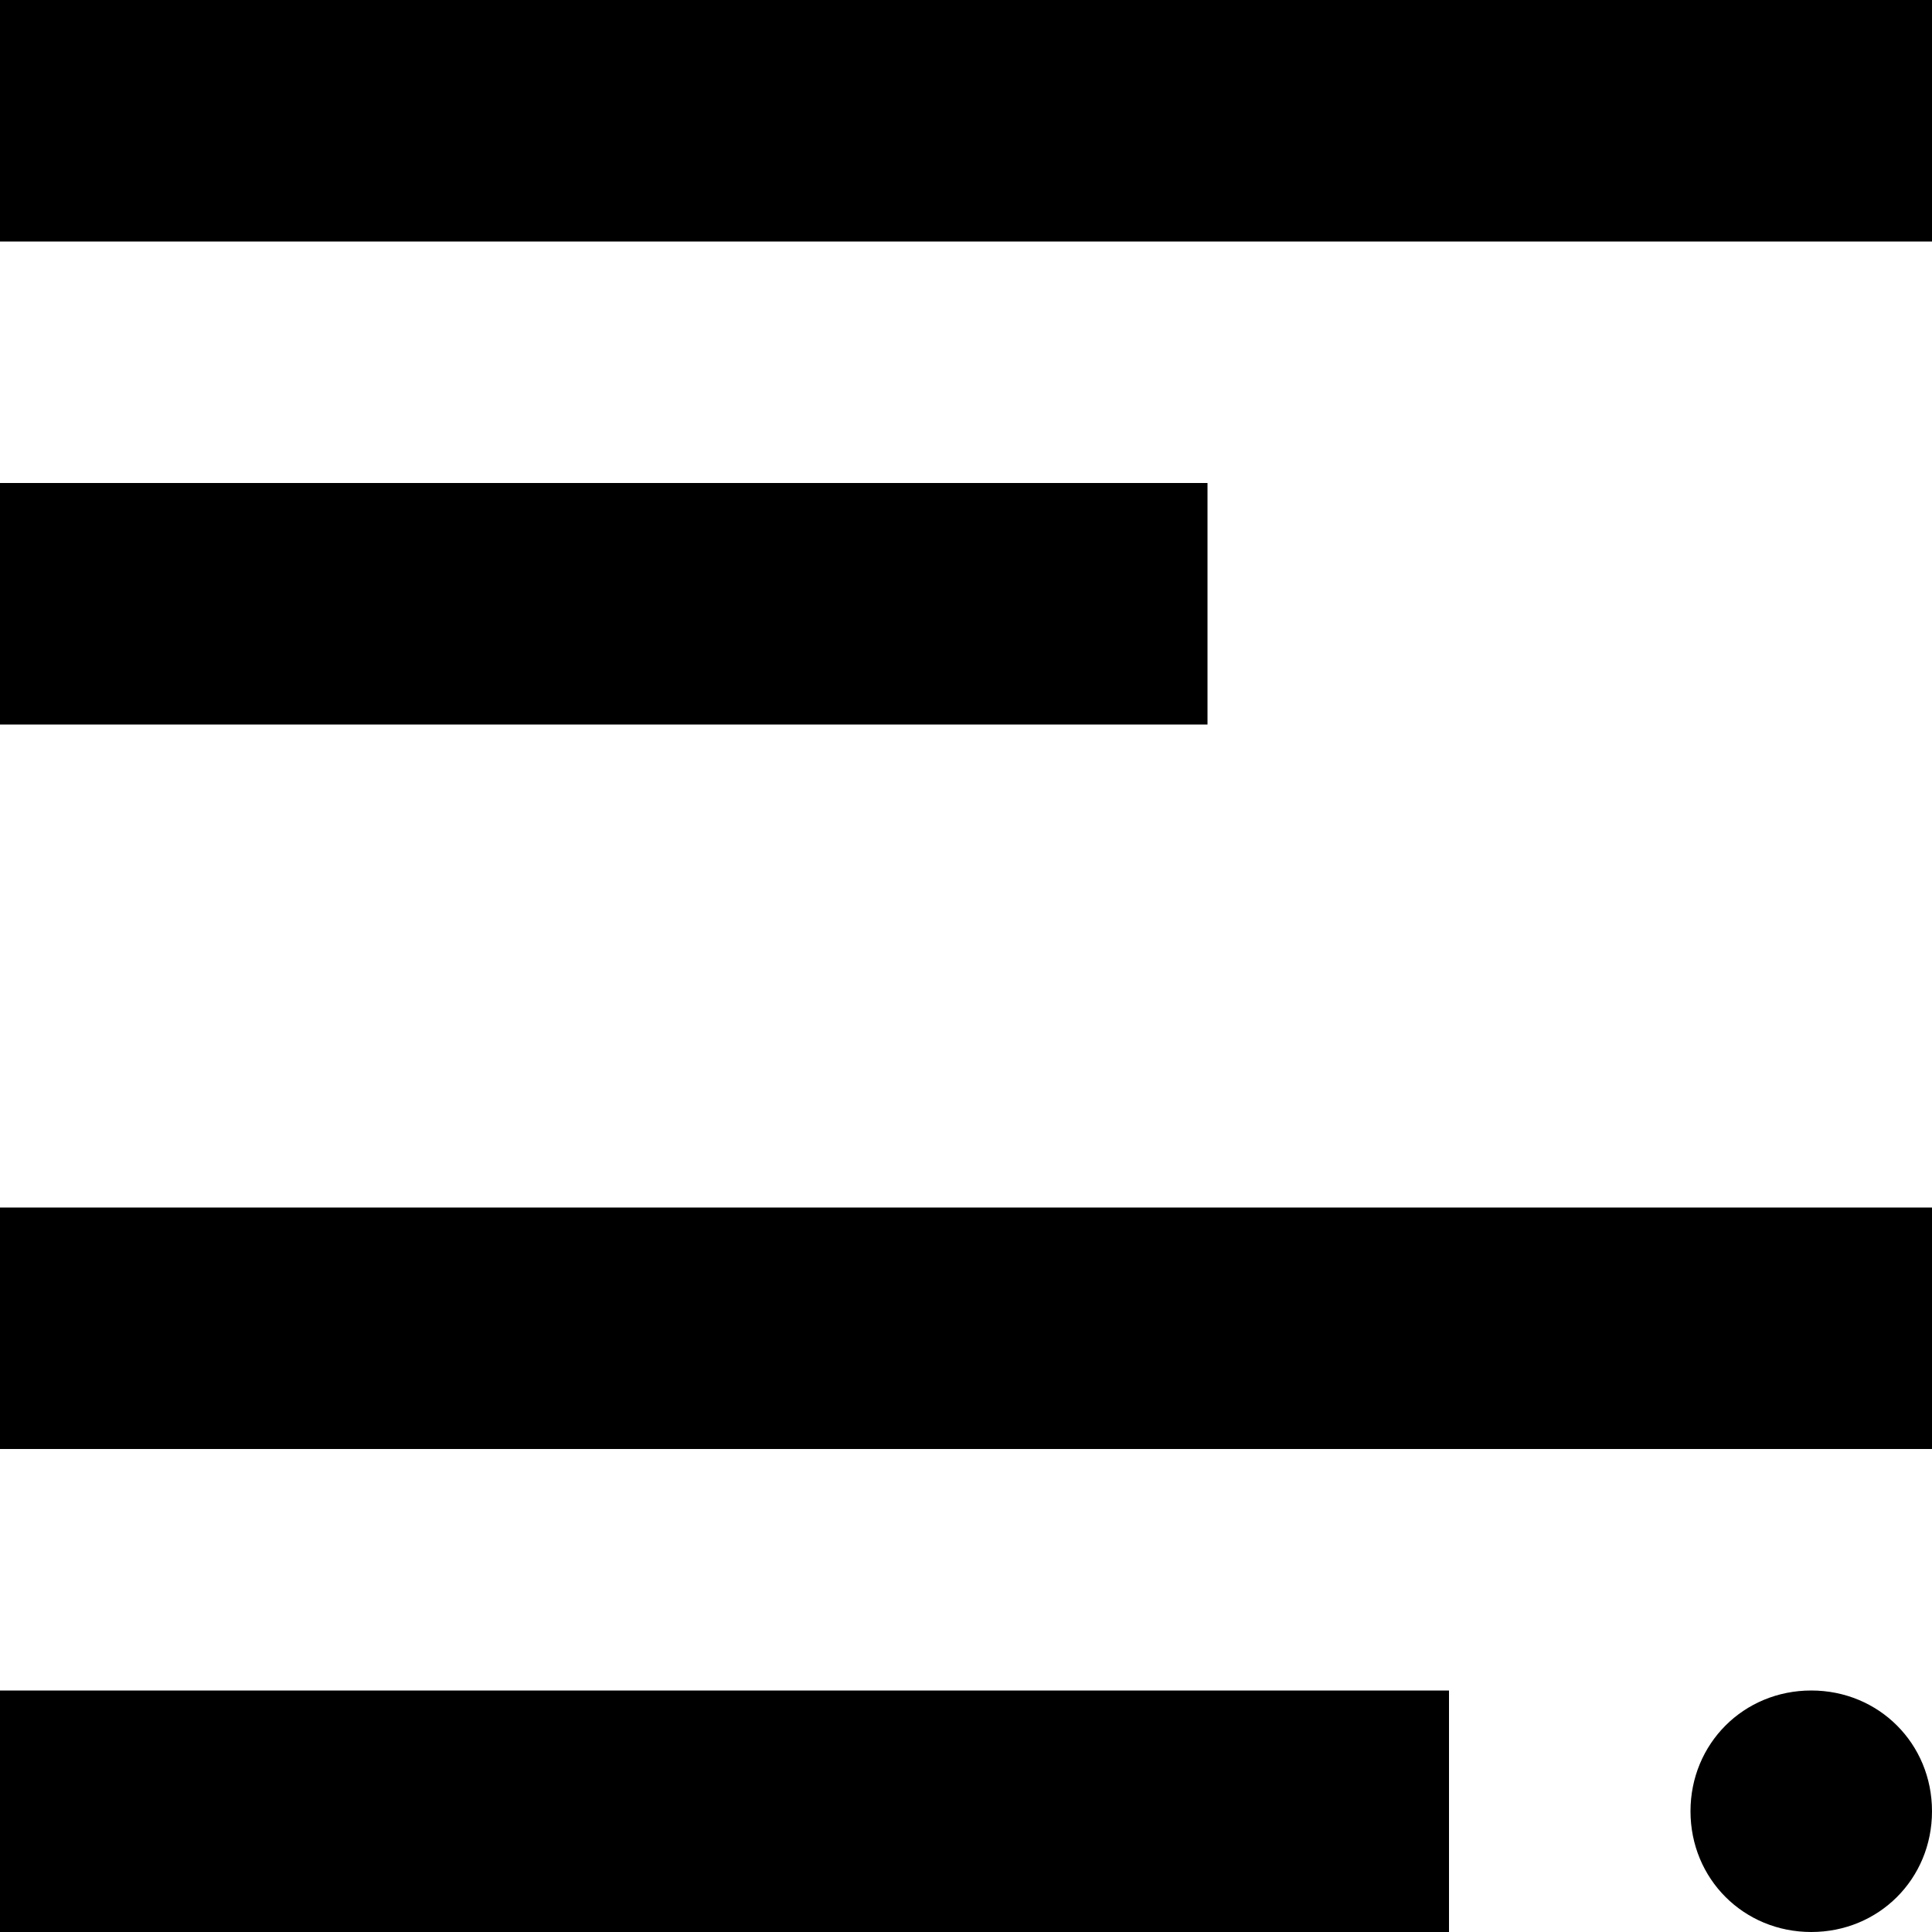
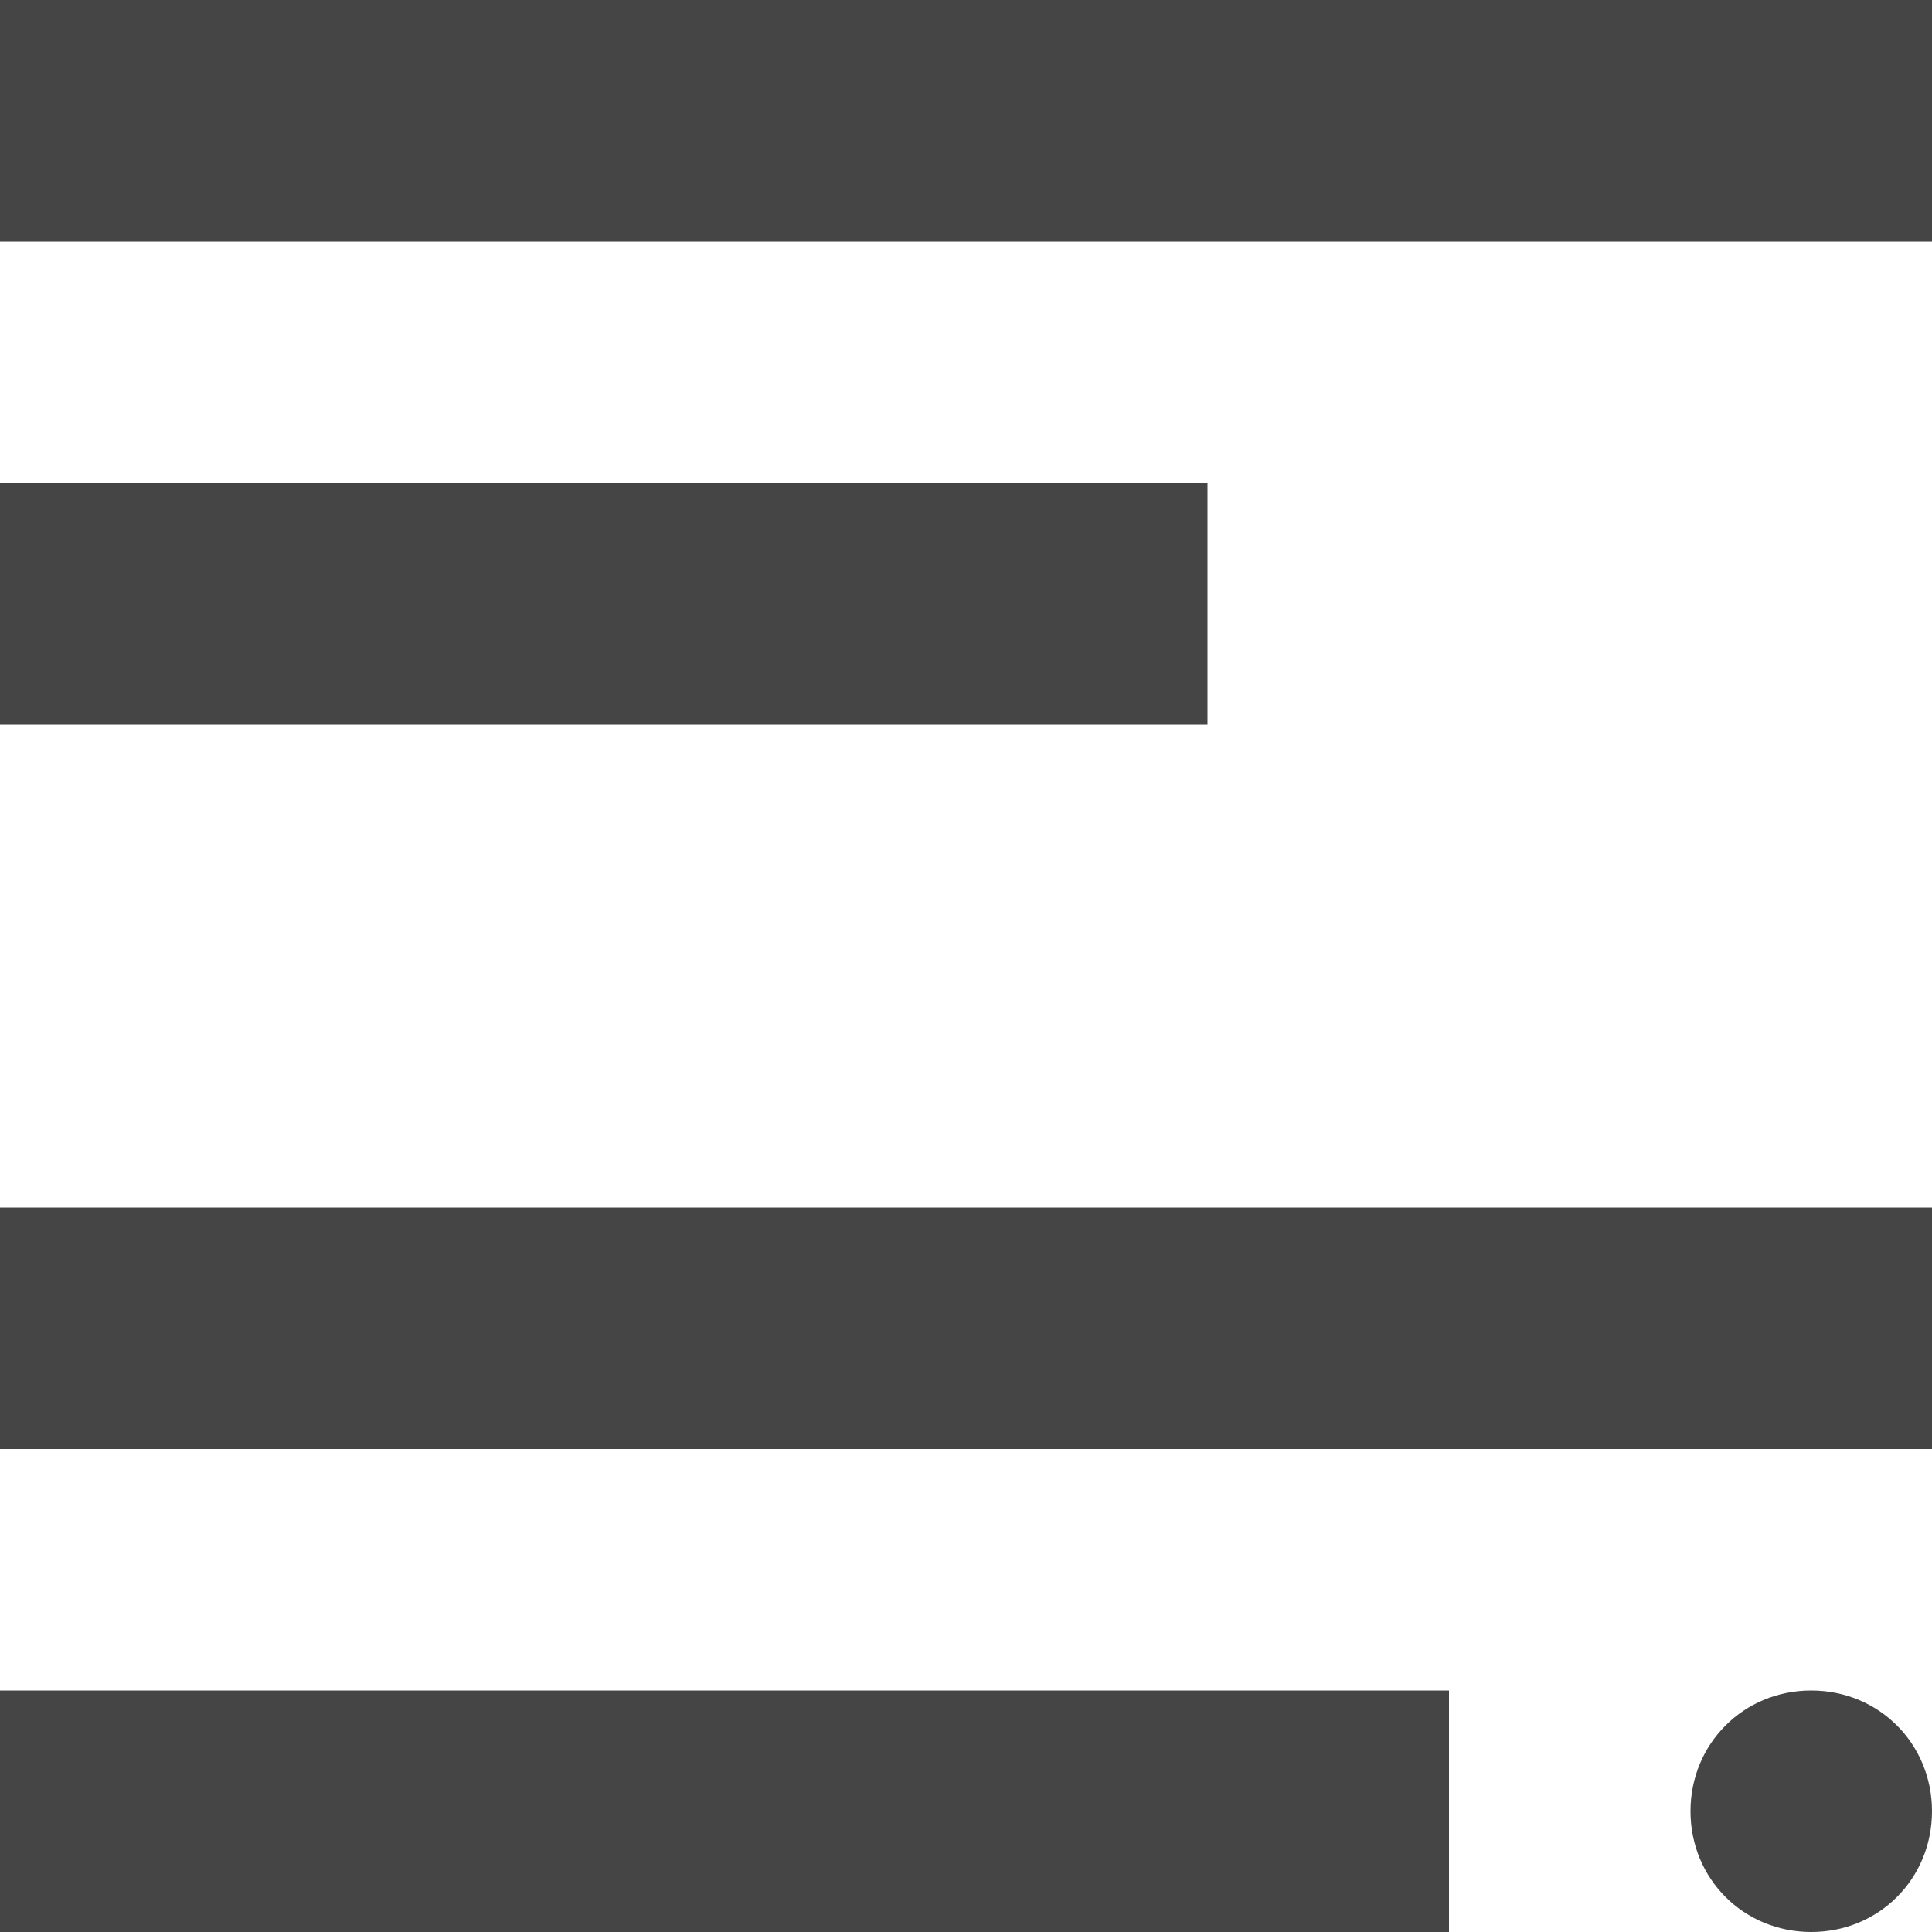
<svg xmlns="http://www.w3.org/2000/svg" viewBox="0 0 8 8">
-   <path d="M0 0v1h8v-1h-8zm0 2v1h5v-1h-5zm0 3v1h8v-1h-8zm0 2v1h6v-1h-6zm7.5 0c-.28 0-.5.22-.5.5s.22.5.5.5.5-.22.5-.5-.22-.5-.5-.5z" />
+   <path d="M0 0v1h8v-1h-8zm0 2v1h5v-1h-5zm0 3v1h8v-1h-8zm0 2v1h6v-1h-6zm7.5 0c-.28 0-.5.22-.5.5s.22.5.5.5.5-.22.5-.5-.22-.5-.5-.5z" fill="#454545" />
</svg>
